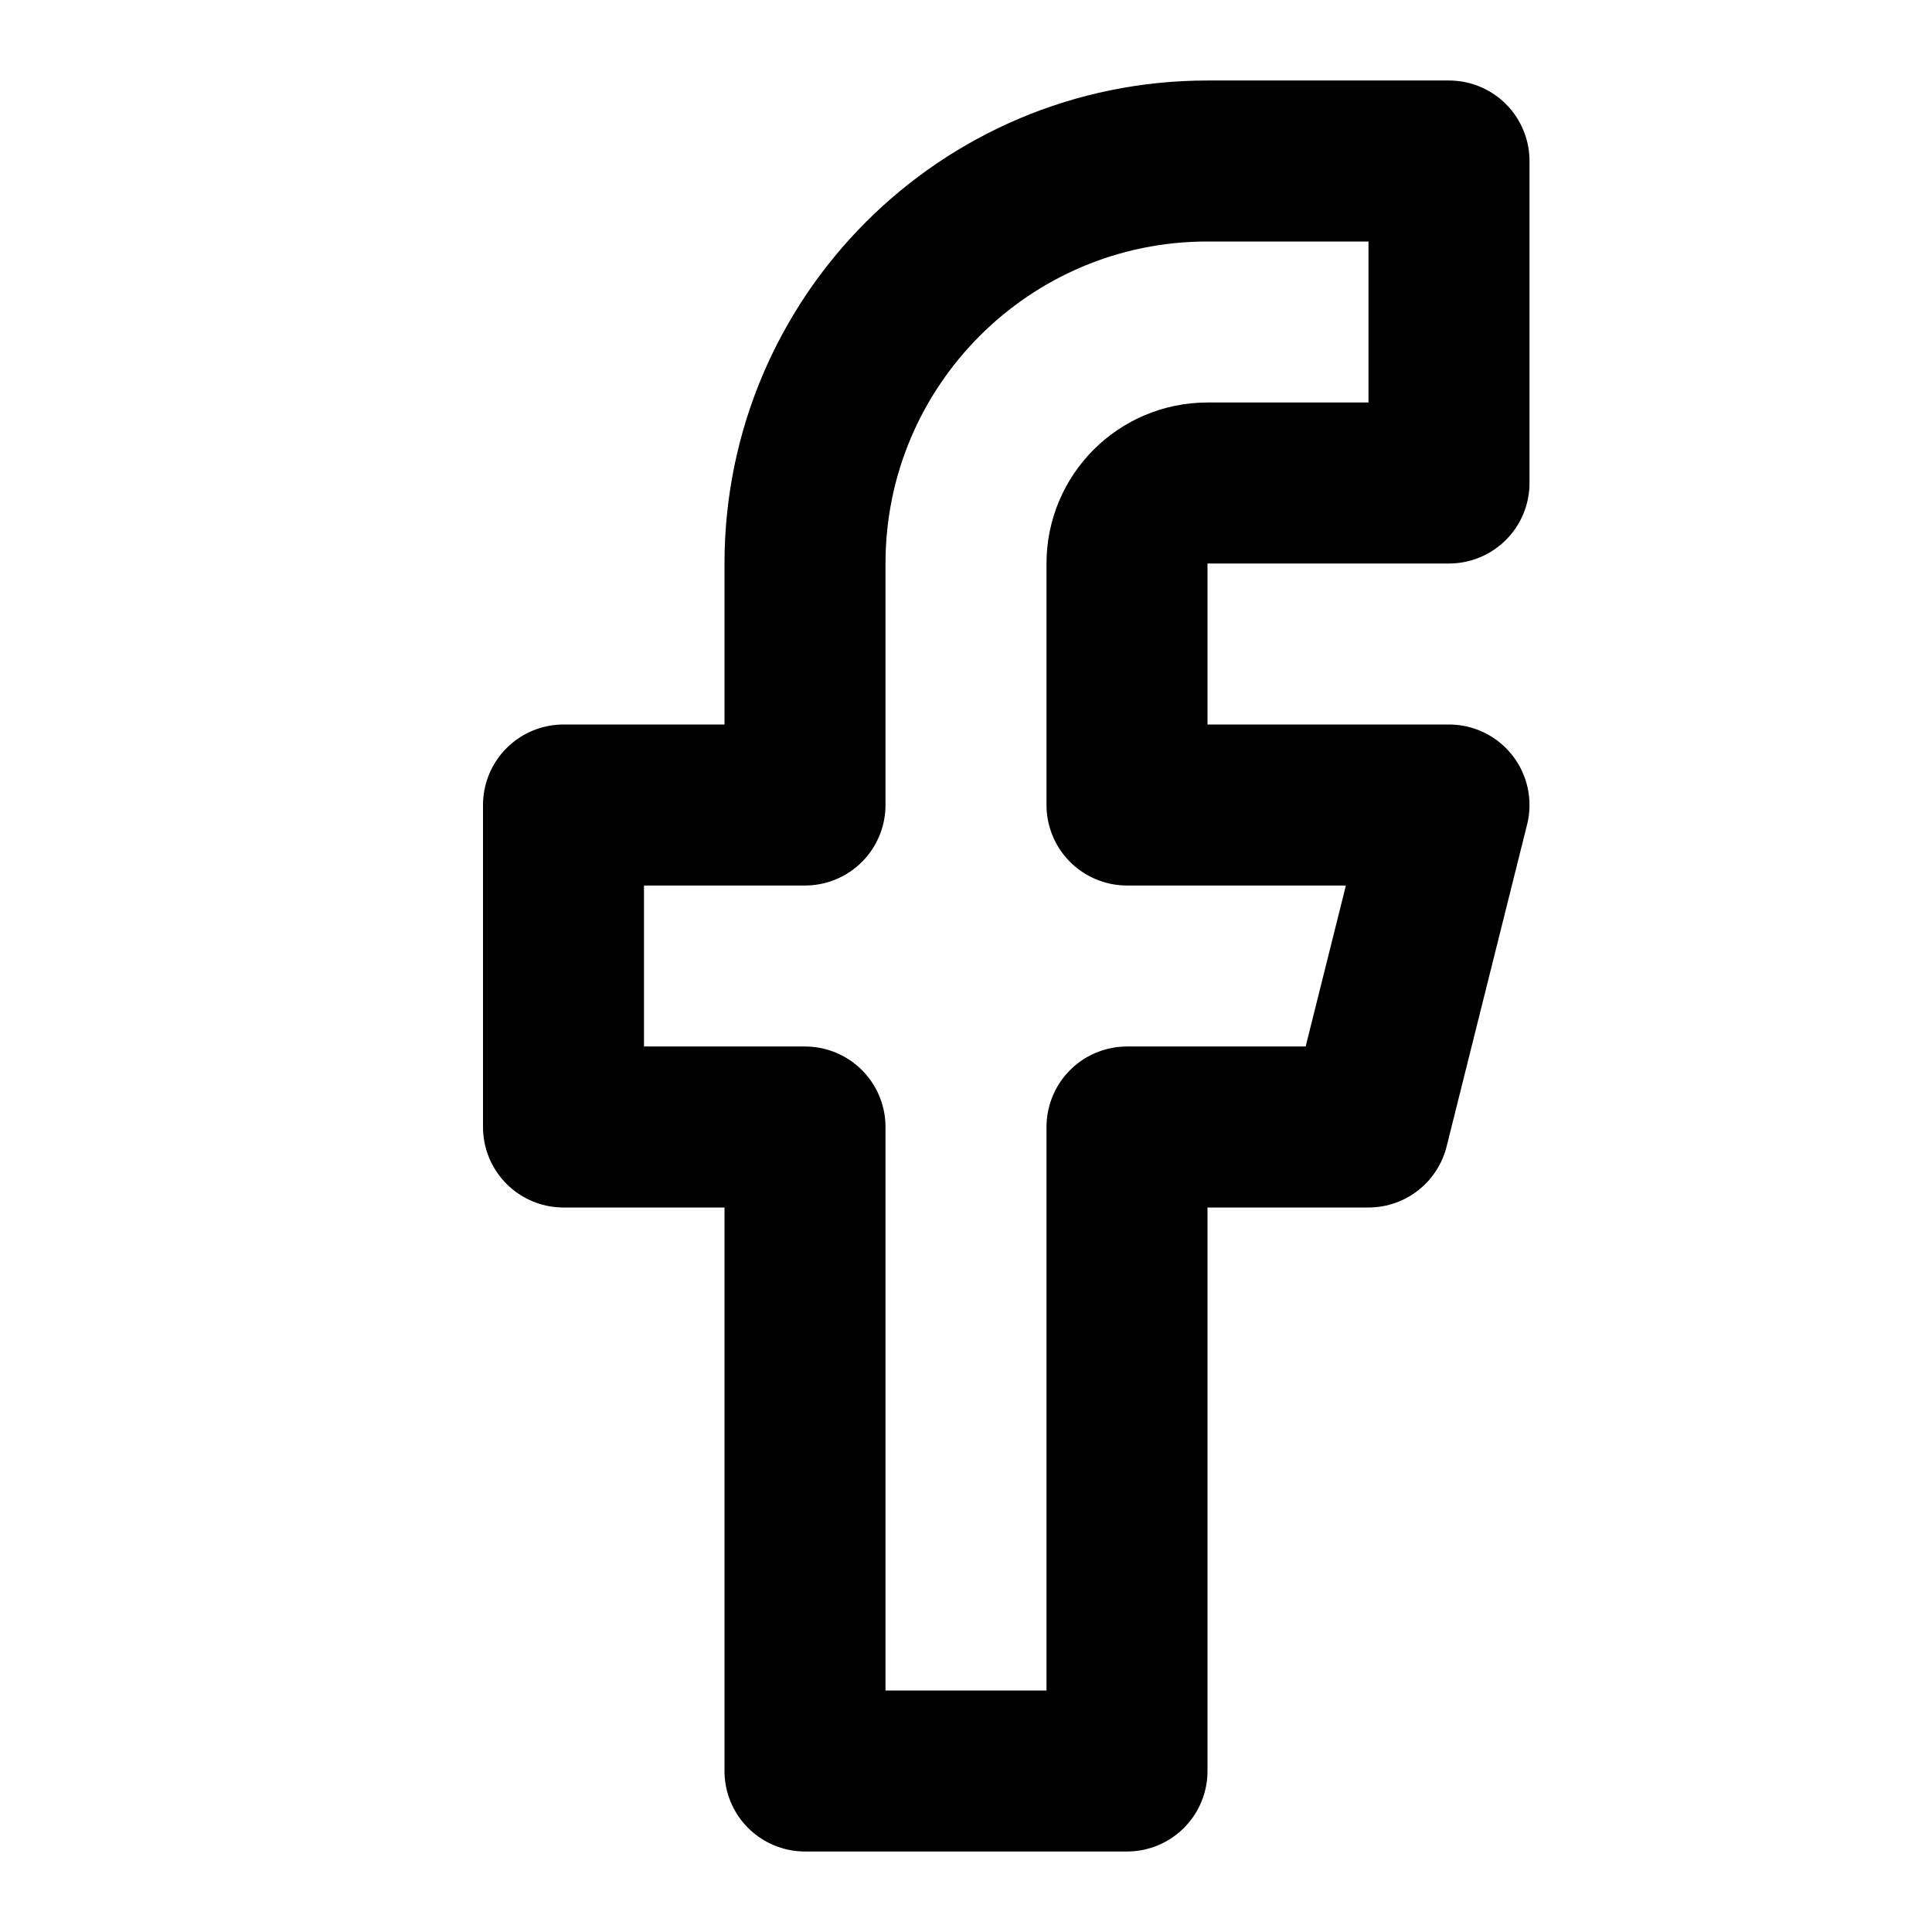
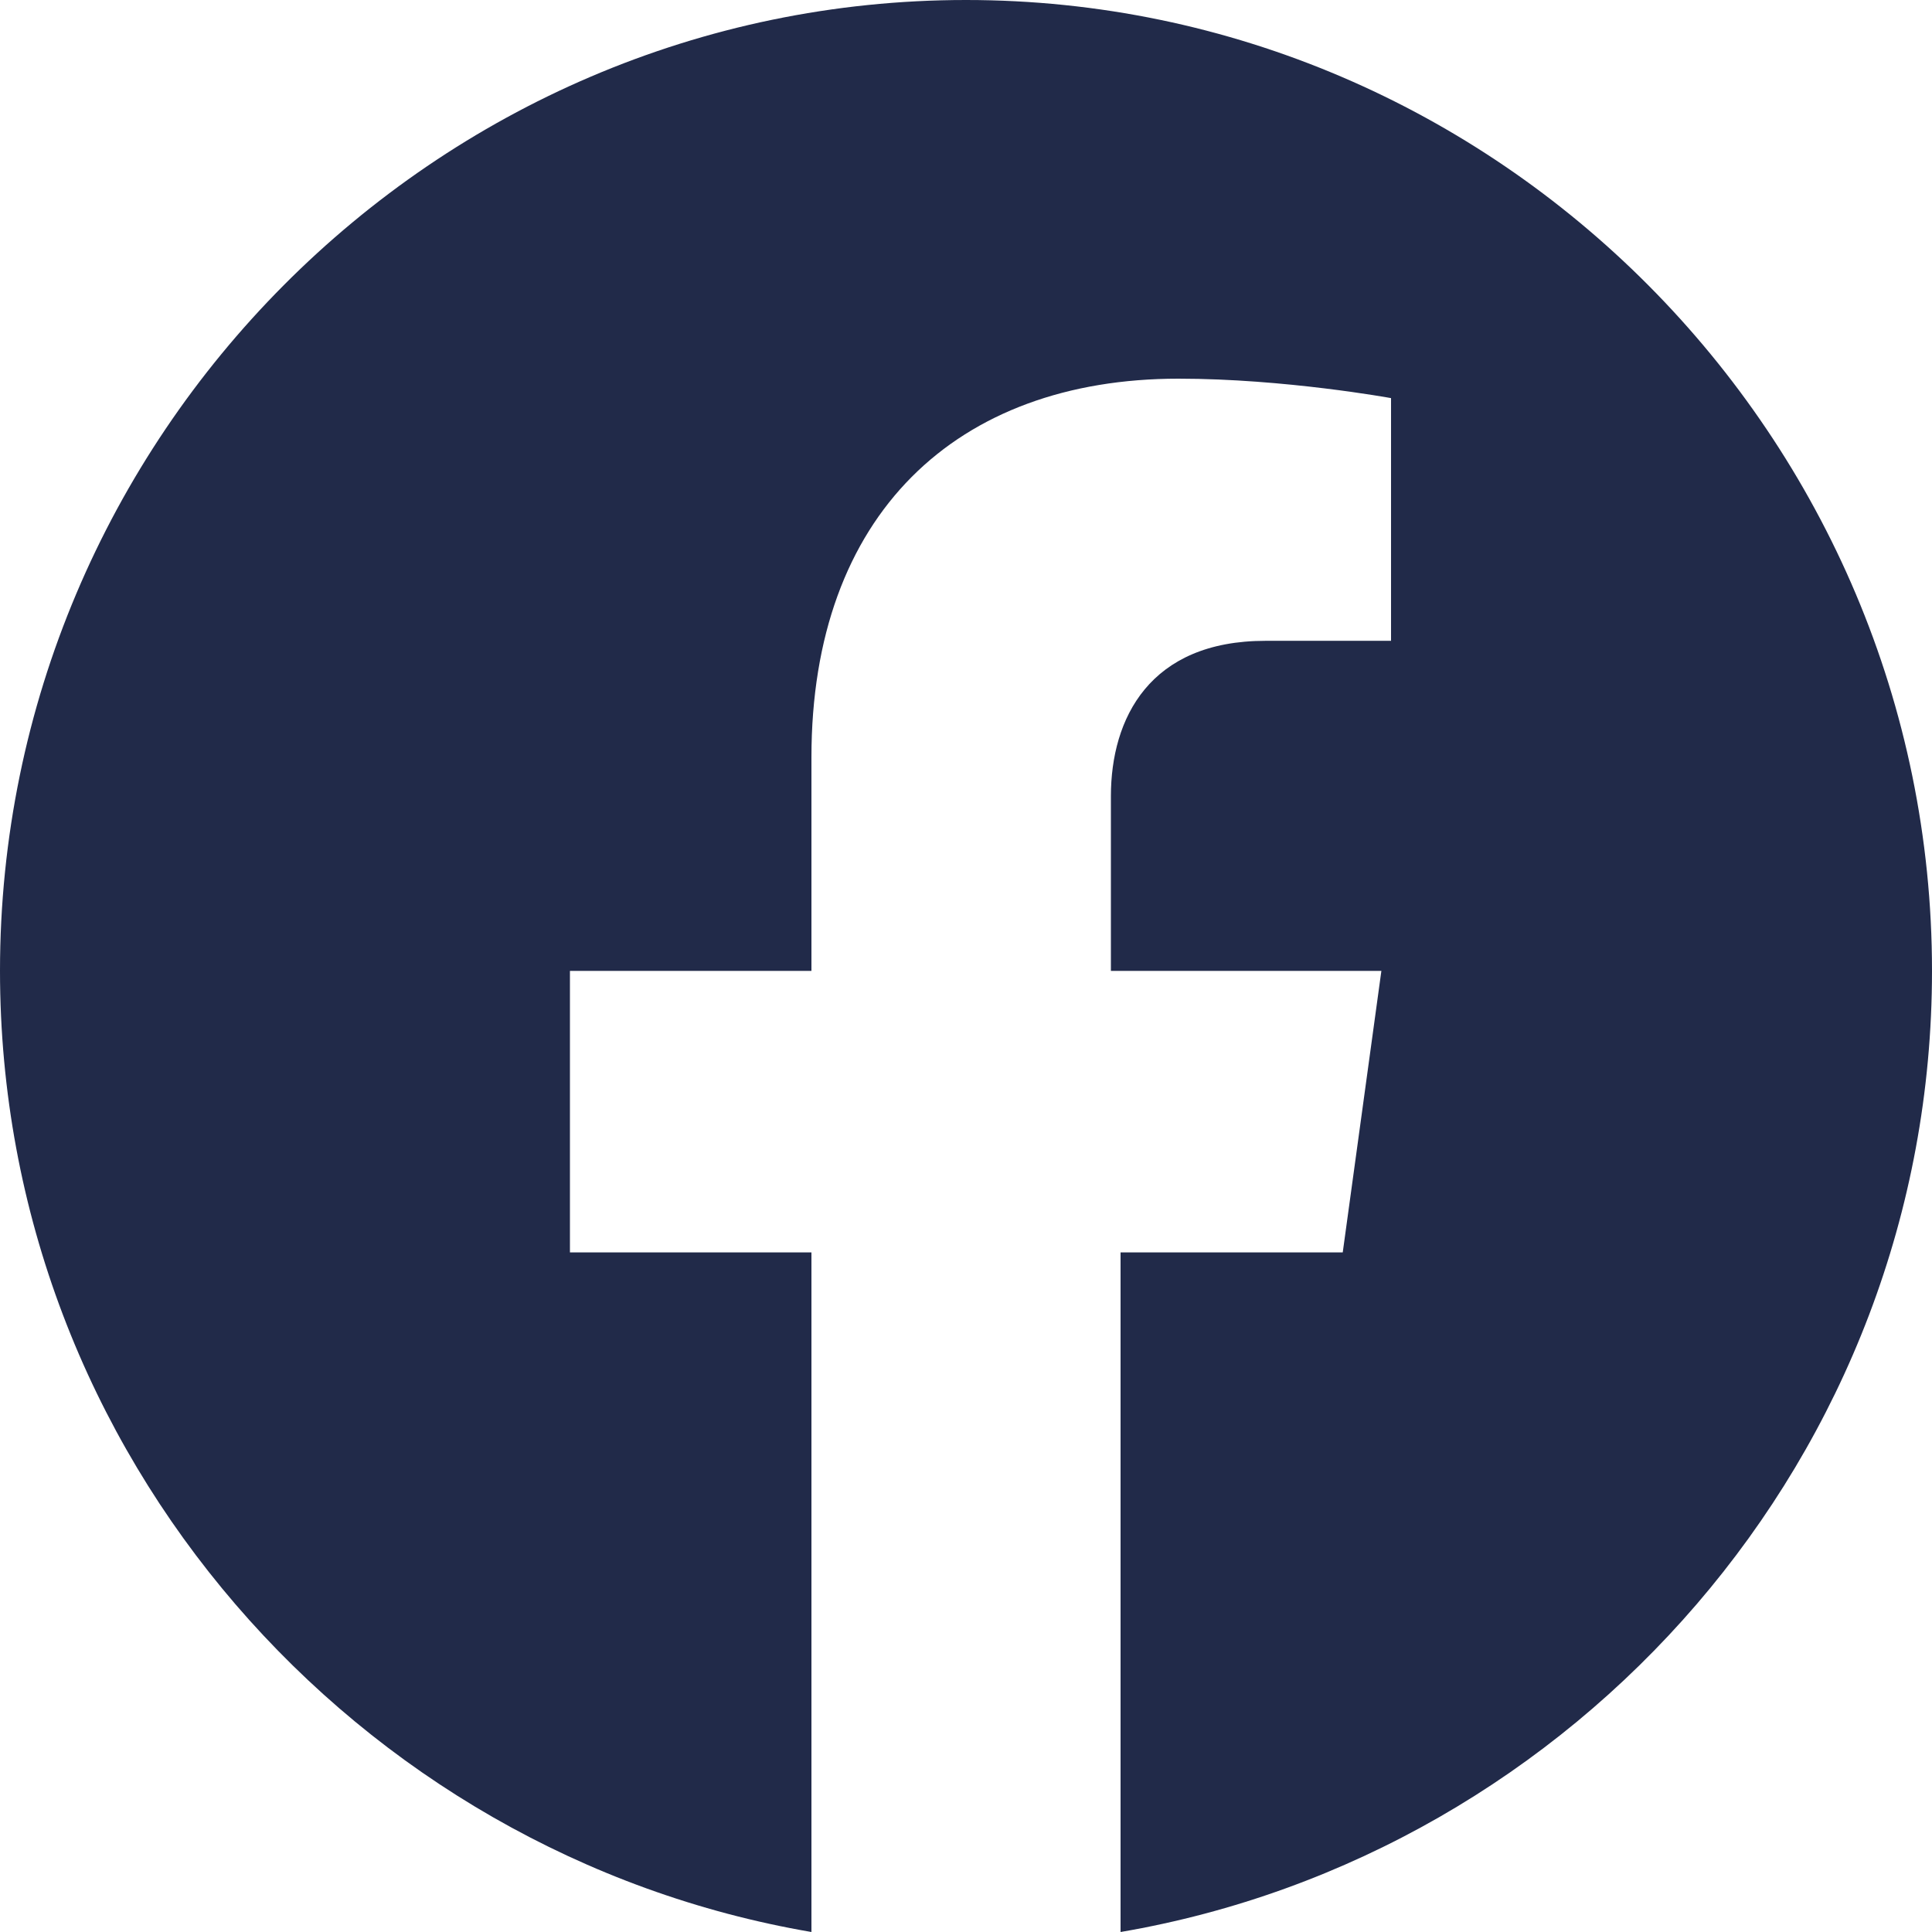
- <svg xmlns="http://www.w3.org/2000/svg" width="24" height="24" viewBox="0 0 24 24" fill="none" stroke="currentColor" stroke-width="2" stroke-linecap="round" stroke-linejoin="round" class="feather feather-facebook">
-   <path d="M18 2h-3a5 5 0 0 0-5 5v3H7v4h3v8h4v-8h3l1-4h-4V7a1 1 0 0 1 1-1h3z" />
+ <svg xmlns="http://www.w3.org/2000/svg" height="32" viewBox="0 0 32 32" width="32">
+   <path d="m16 0c-8.8 0-16 7.236-16 16.08 0 8.04 5.92 14.633 13.44 15.92v-11.256h-4v-4.663h4v-3.538c0-4.02 2.4-6.271 6.08-6.271 1.76 0 3.52.322 3.52.322v4.02h-2.08c-1.92 0-2.56 1.286-2.56 2.573v2.894h4.48l-.64 4.663h-3.68v11.256c7.52-1.286 13.44-7.879 13.44-15.92 0-8.844-7.2-16.08-16-16.08" fill="#212a49" fill-rule="evenodd" />
</svg>
